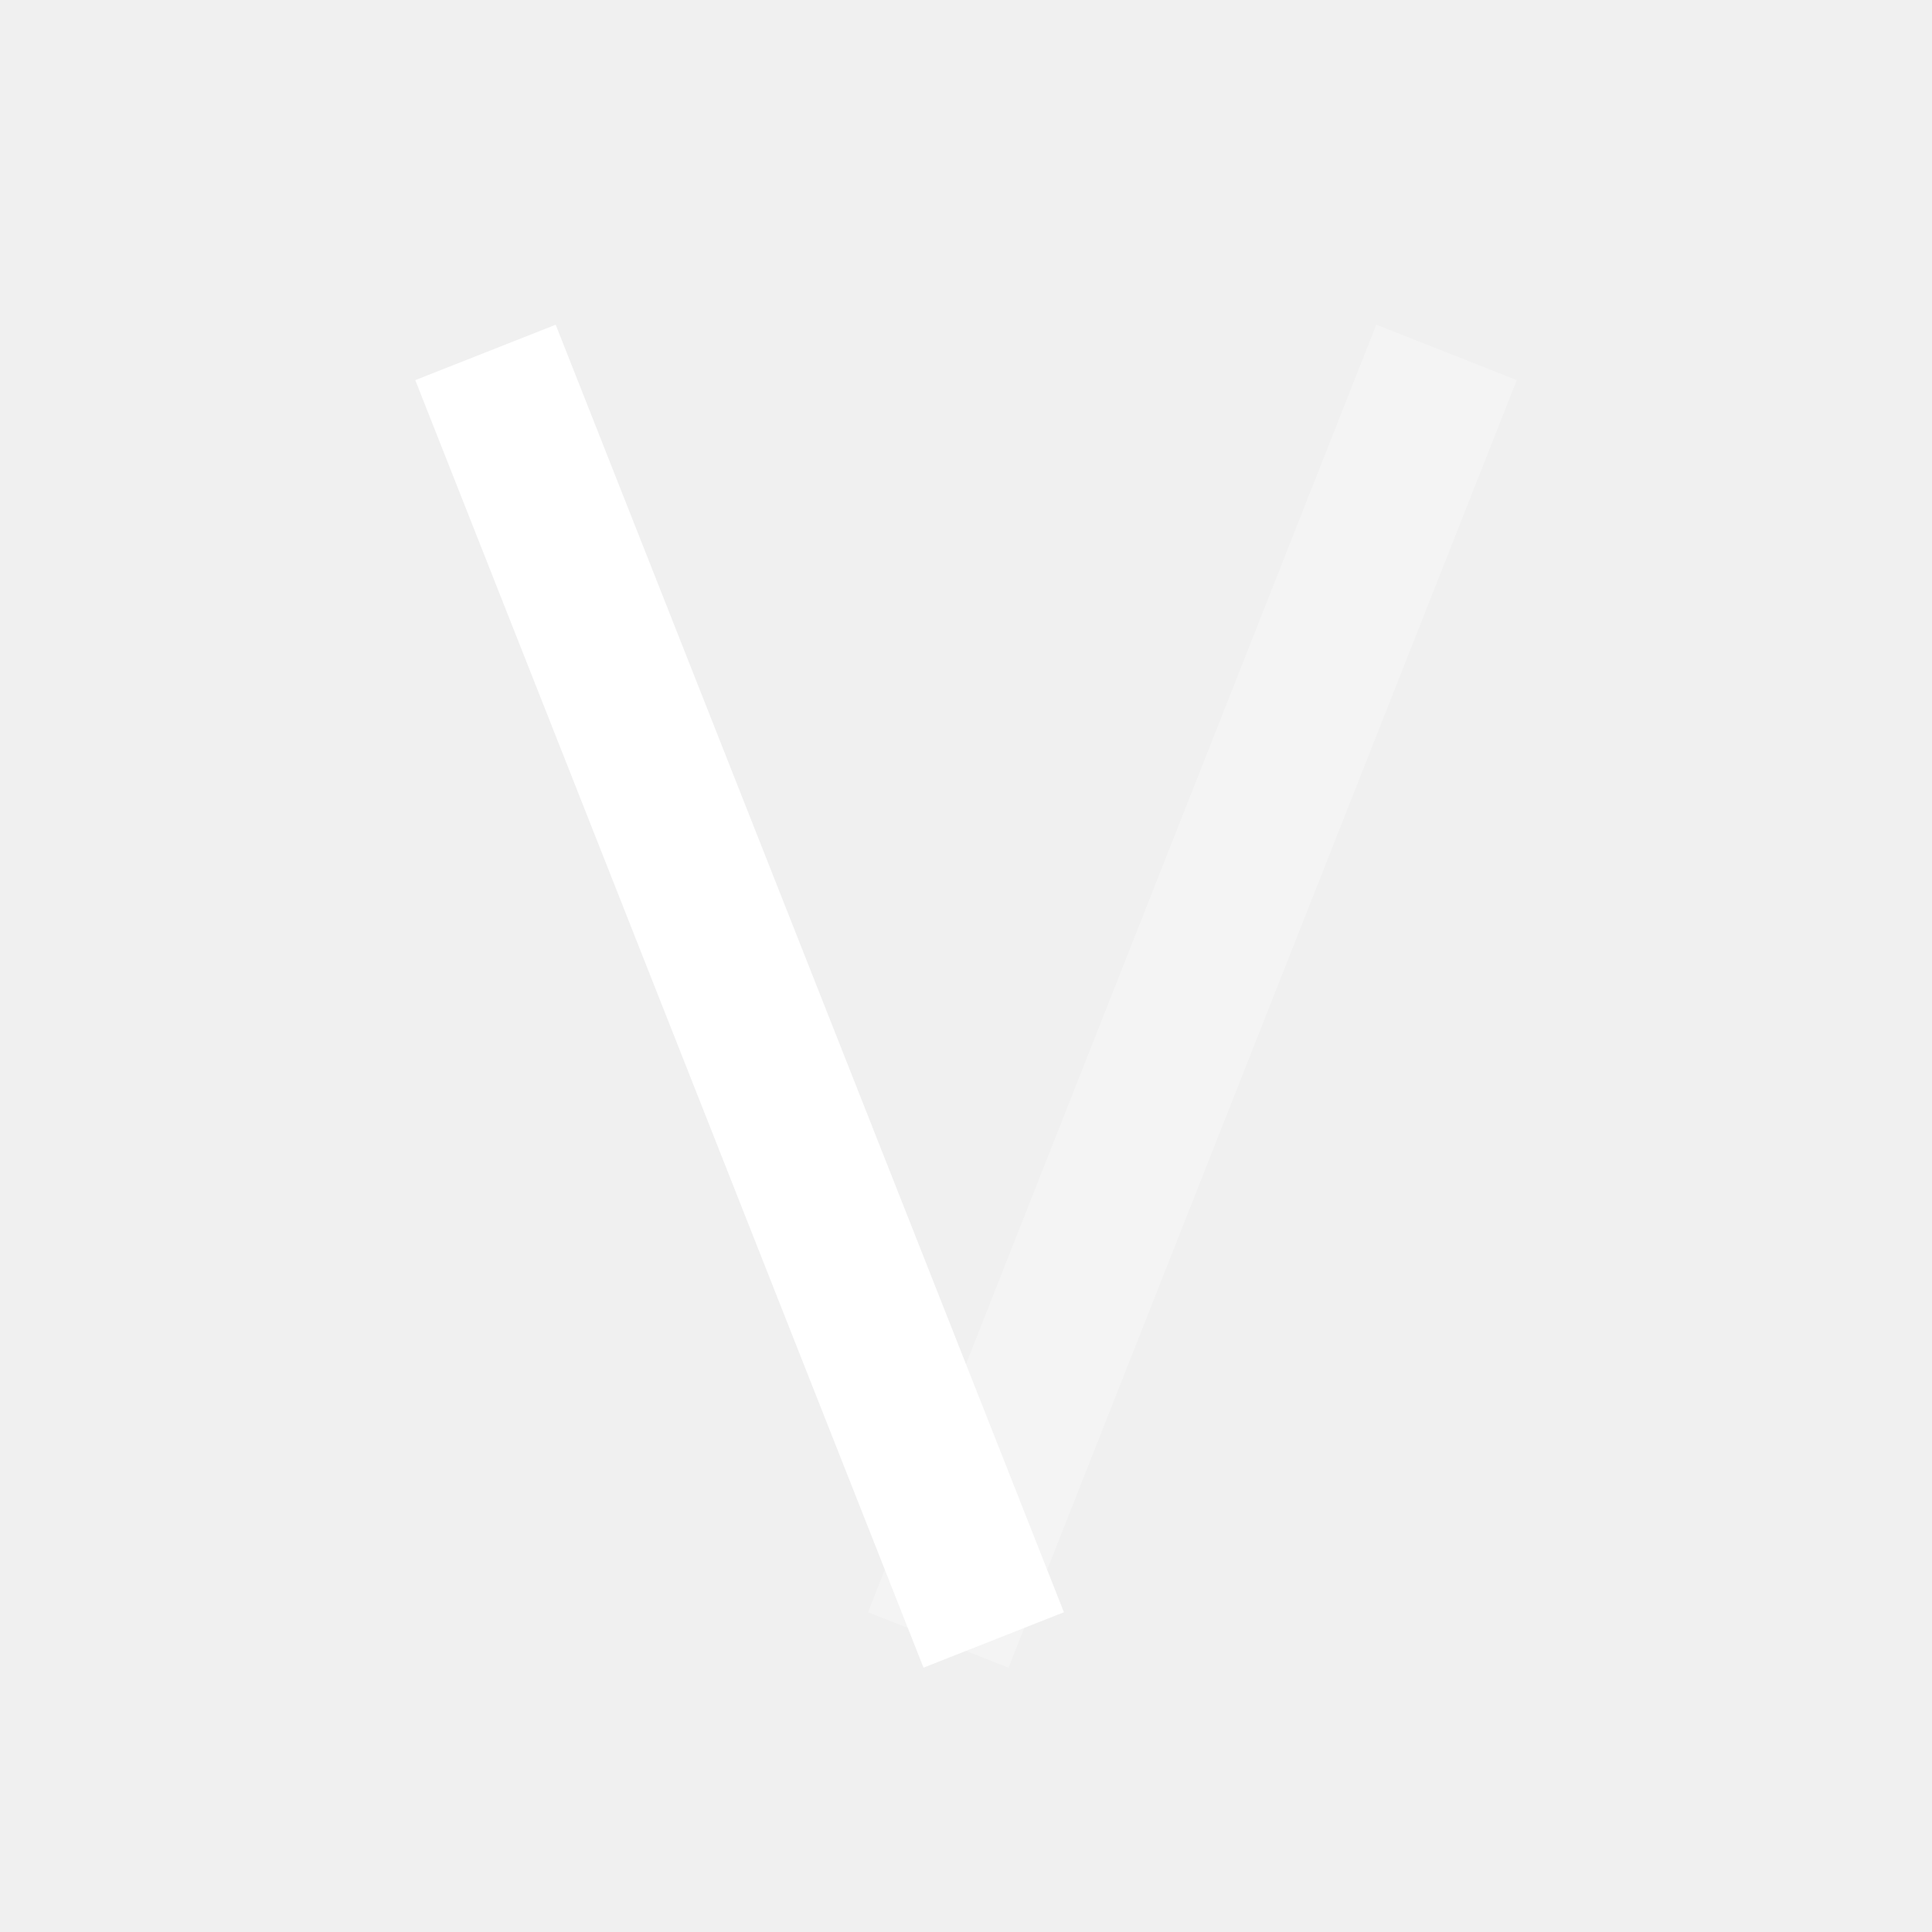
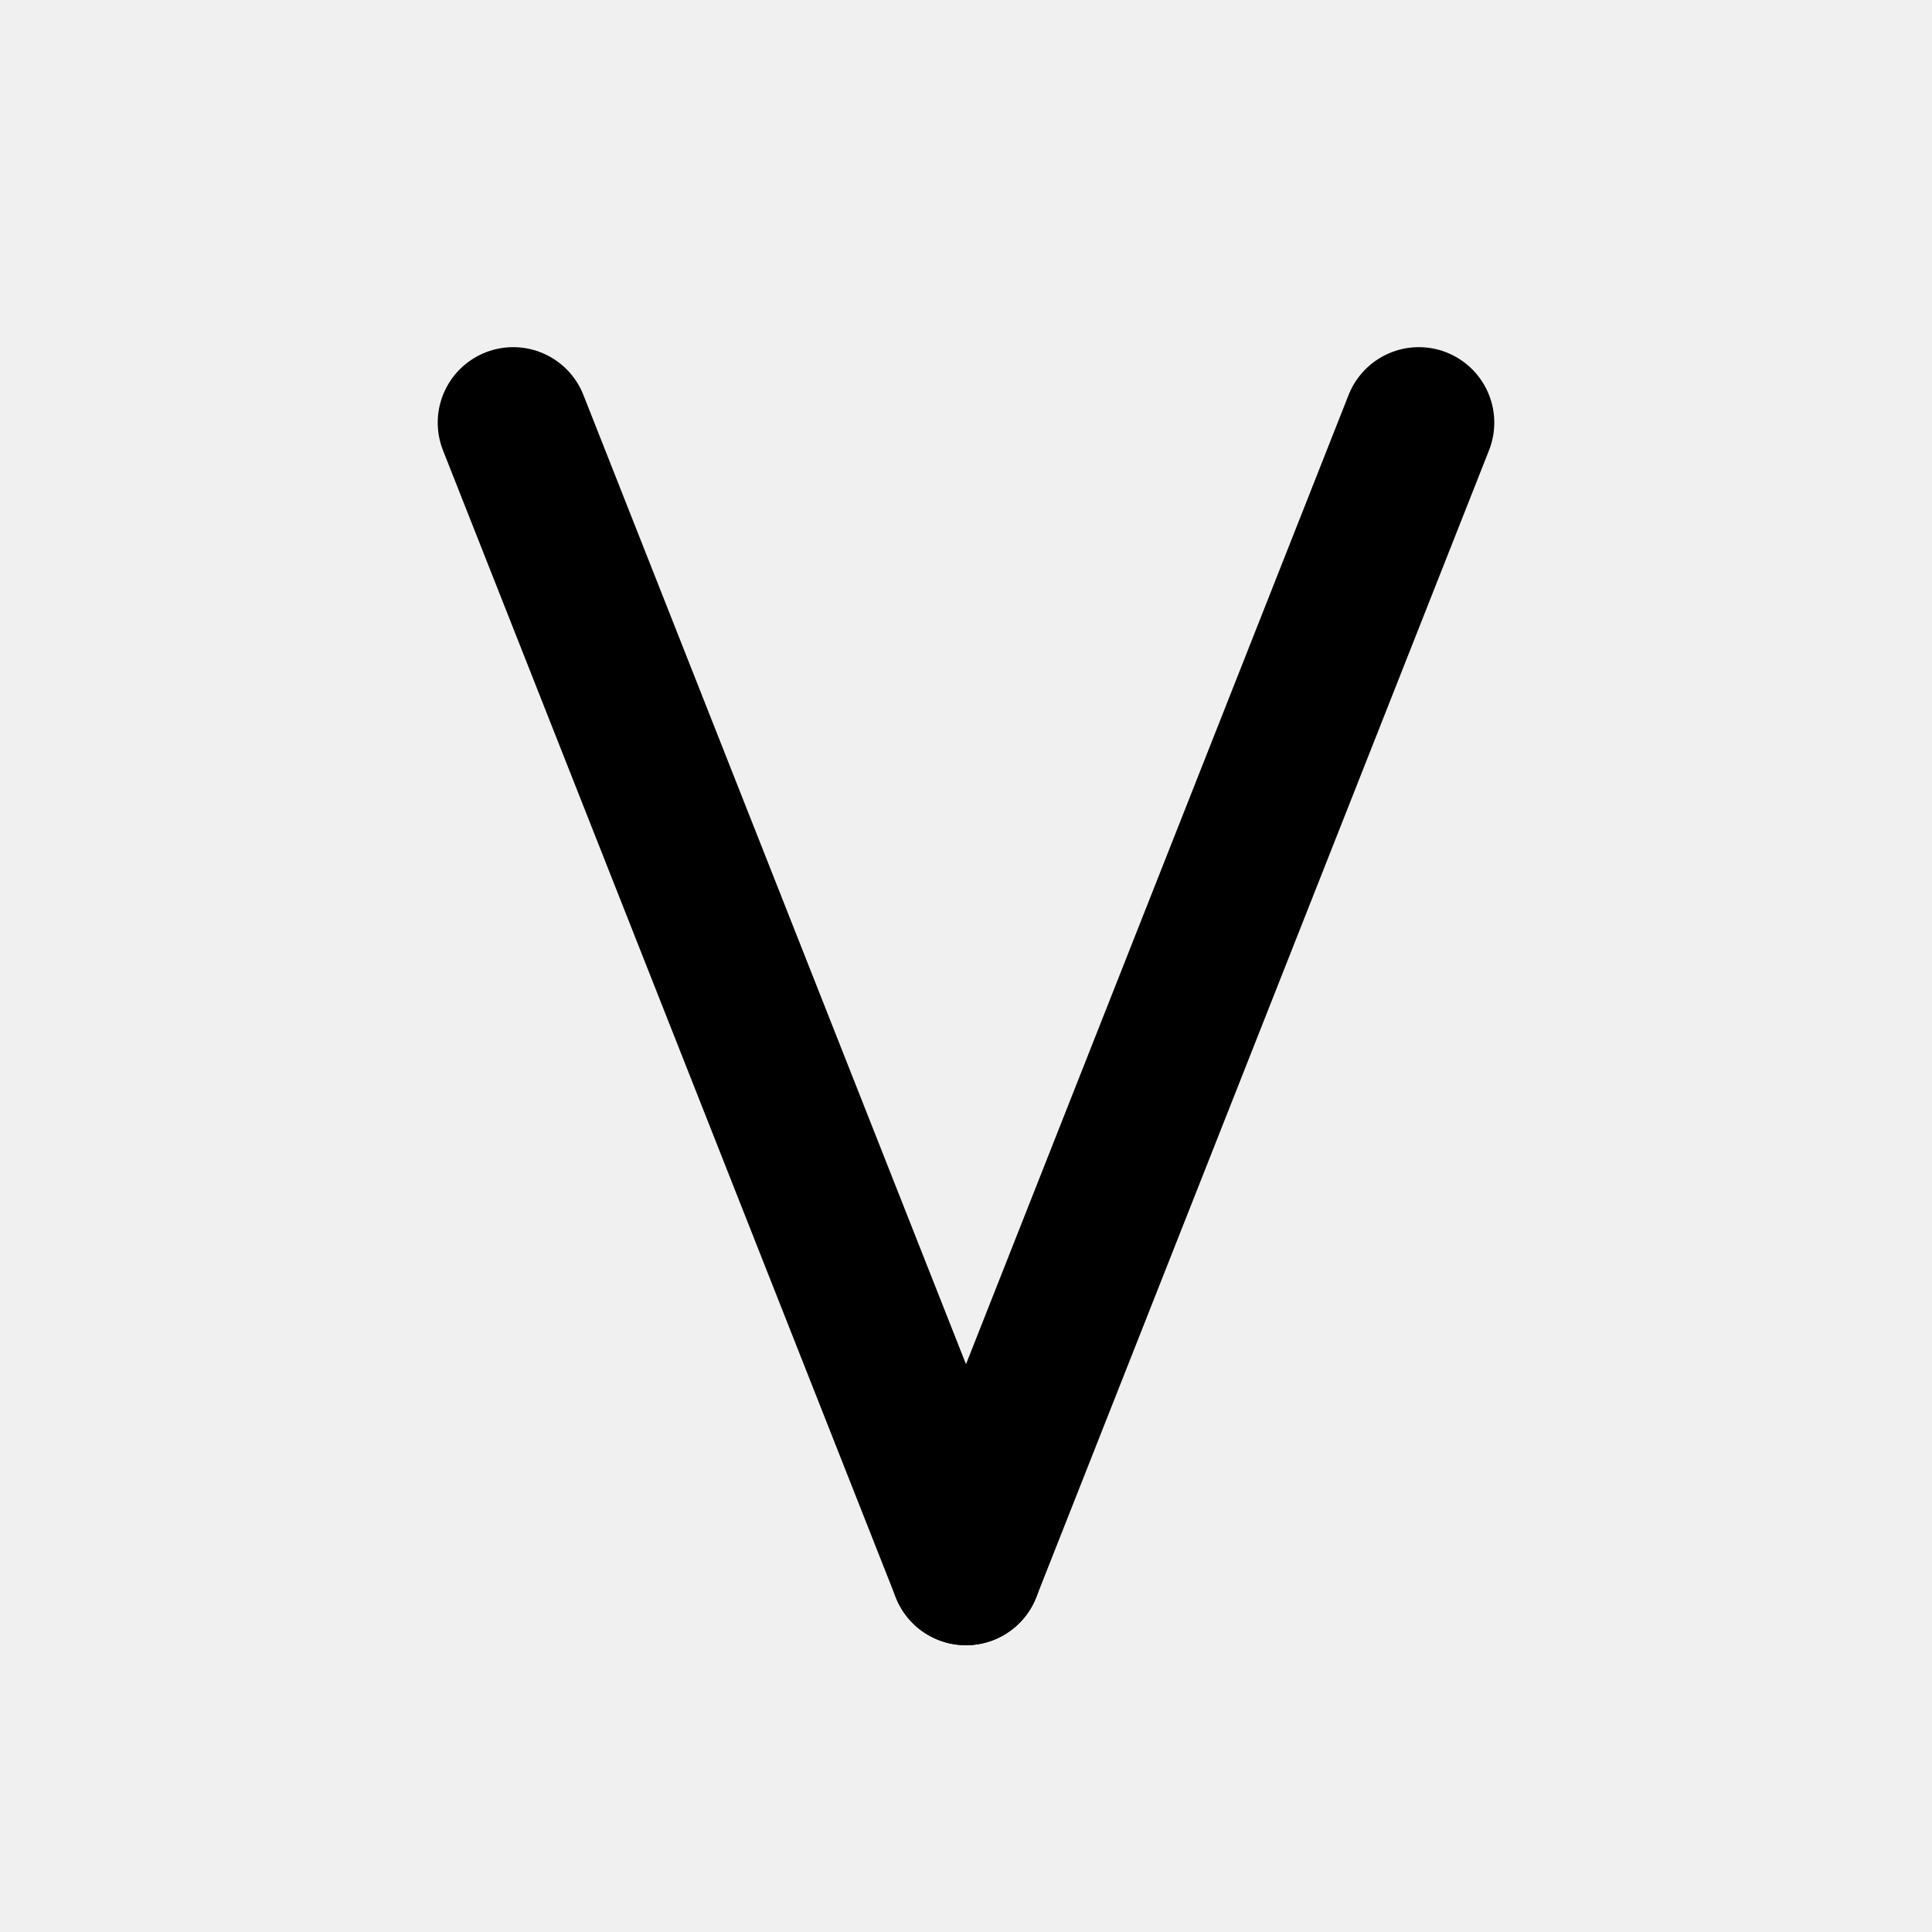
<svg xmlns="http://www.w3.org/2000/svg" width="64" height="64" viewBox="0 0 64 64" fill="none">
-   <path d="M17 14 L32 52" stroke="white" stroke-width="5" stroke-linecap="square" />
-   <path d="M47 14 L32 52" stroke="white" stroke-width="5" stroke-linecap="square" opacity="0.3" />
+   <defs>
+     <linearGradient id="grad-e1" x1="17" y1="14" x2="32" y2="52" gradientUnits="userSpaceOnUse">
+       <stop offset="0%" stopColor="white" stopOpacity="1" />
+       <stop offset="100%" stopColor="white" stopOpacity="0.8" />
+     </linearGradient>
+     <linearGradient id="grad-e2" x1="47" y1="14" x2="32" y2="52" gradientUnits="userSpaceOnUse">
+       <stop offset="0%" stopColor="white" stopOpacity="0.9" />
+       <stop offset="100%" stopColor="white" stopOpacity="0.6" />
+     </linearGradient>
+   </defs>
+   <path d="M17 14 L32 52" stroke="url(#grad-e1)" stroke-width="5" stroke-linecap="round" />
+   <path d="M47 14 L32 52" stroke="url(#grad-e2)" stroke-width="5" stroke-linecap="round" />
</svg>
